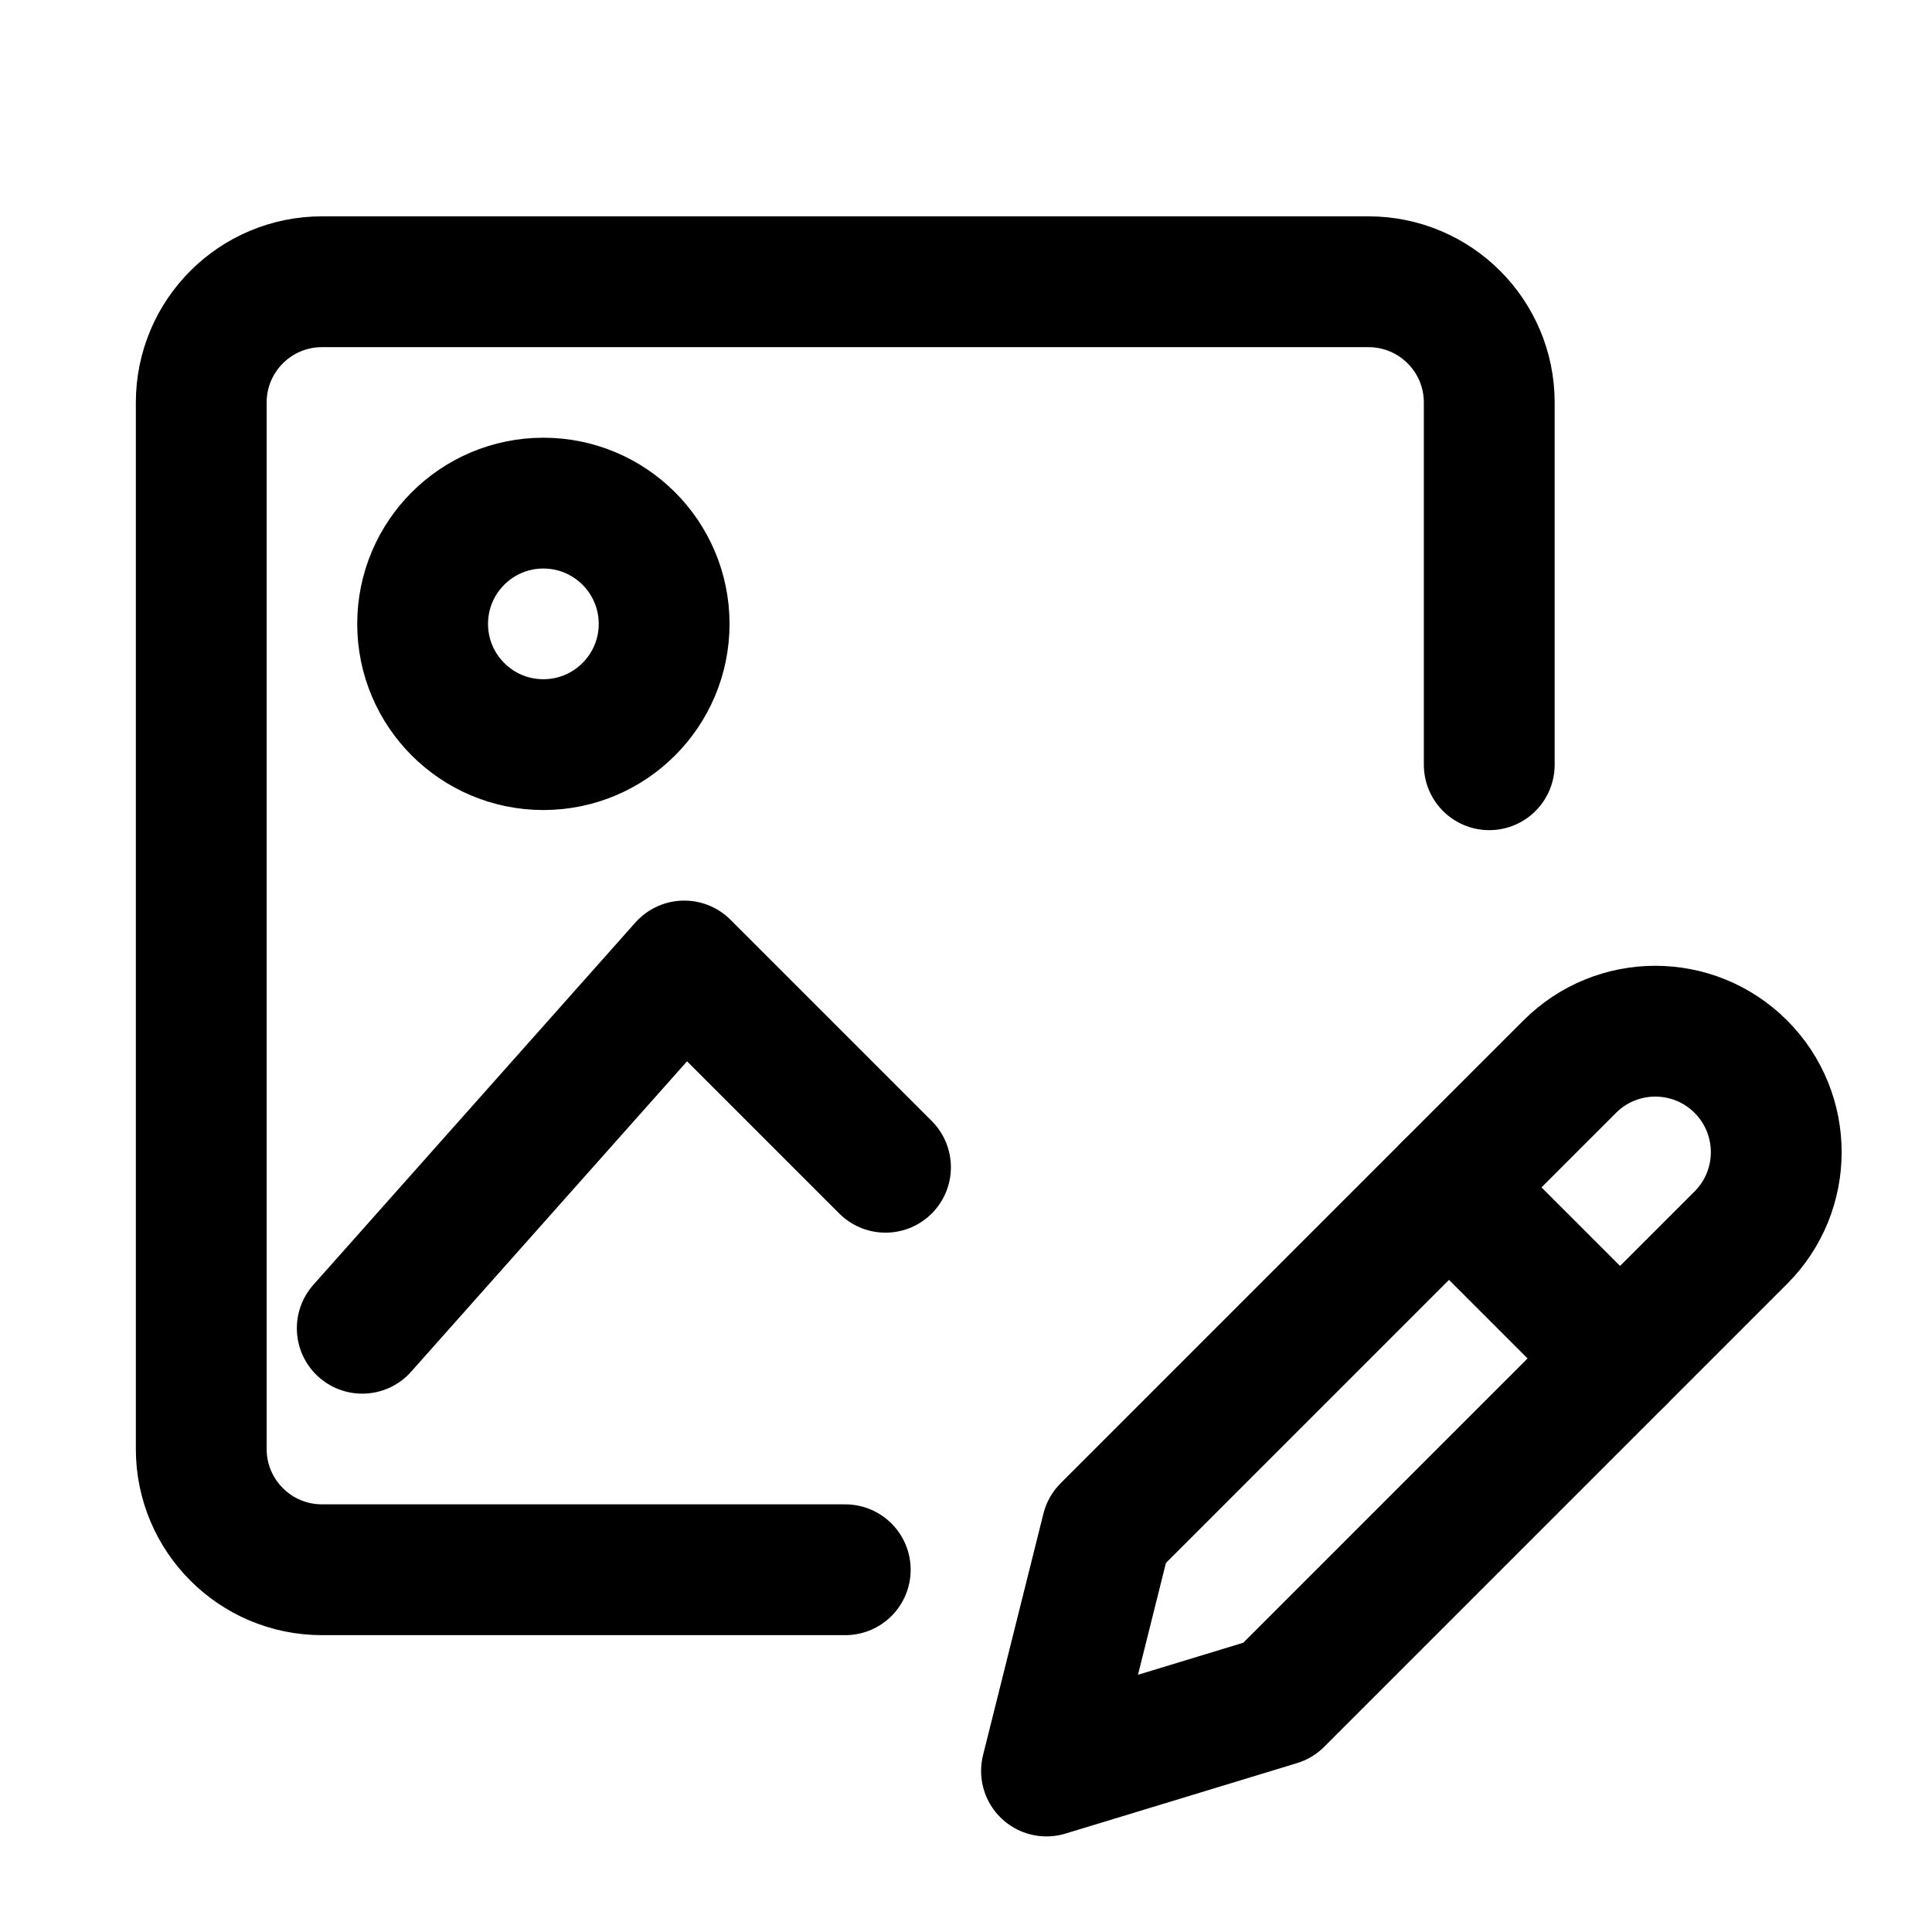
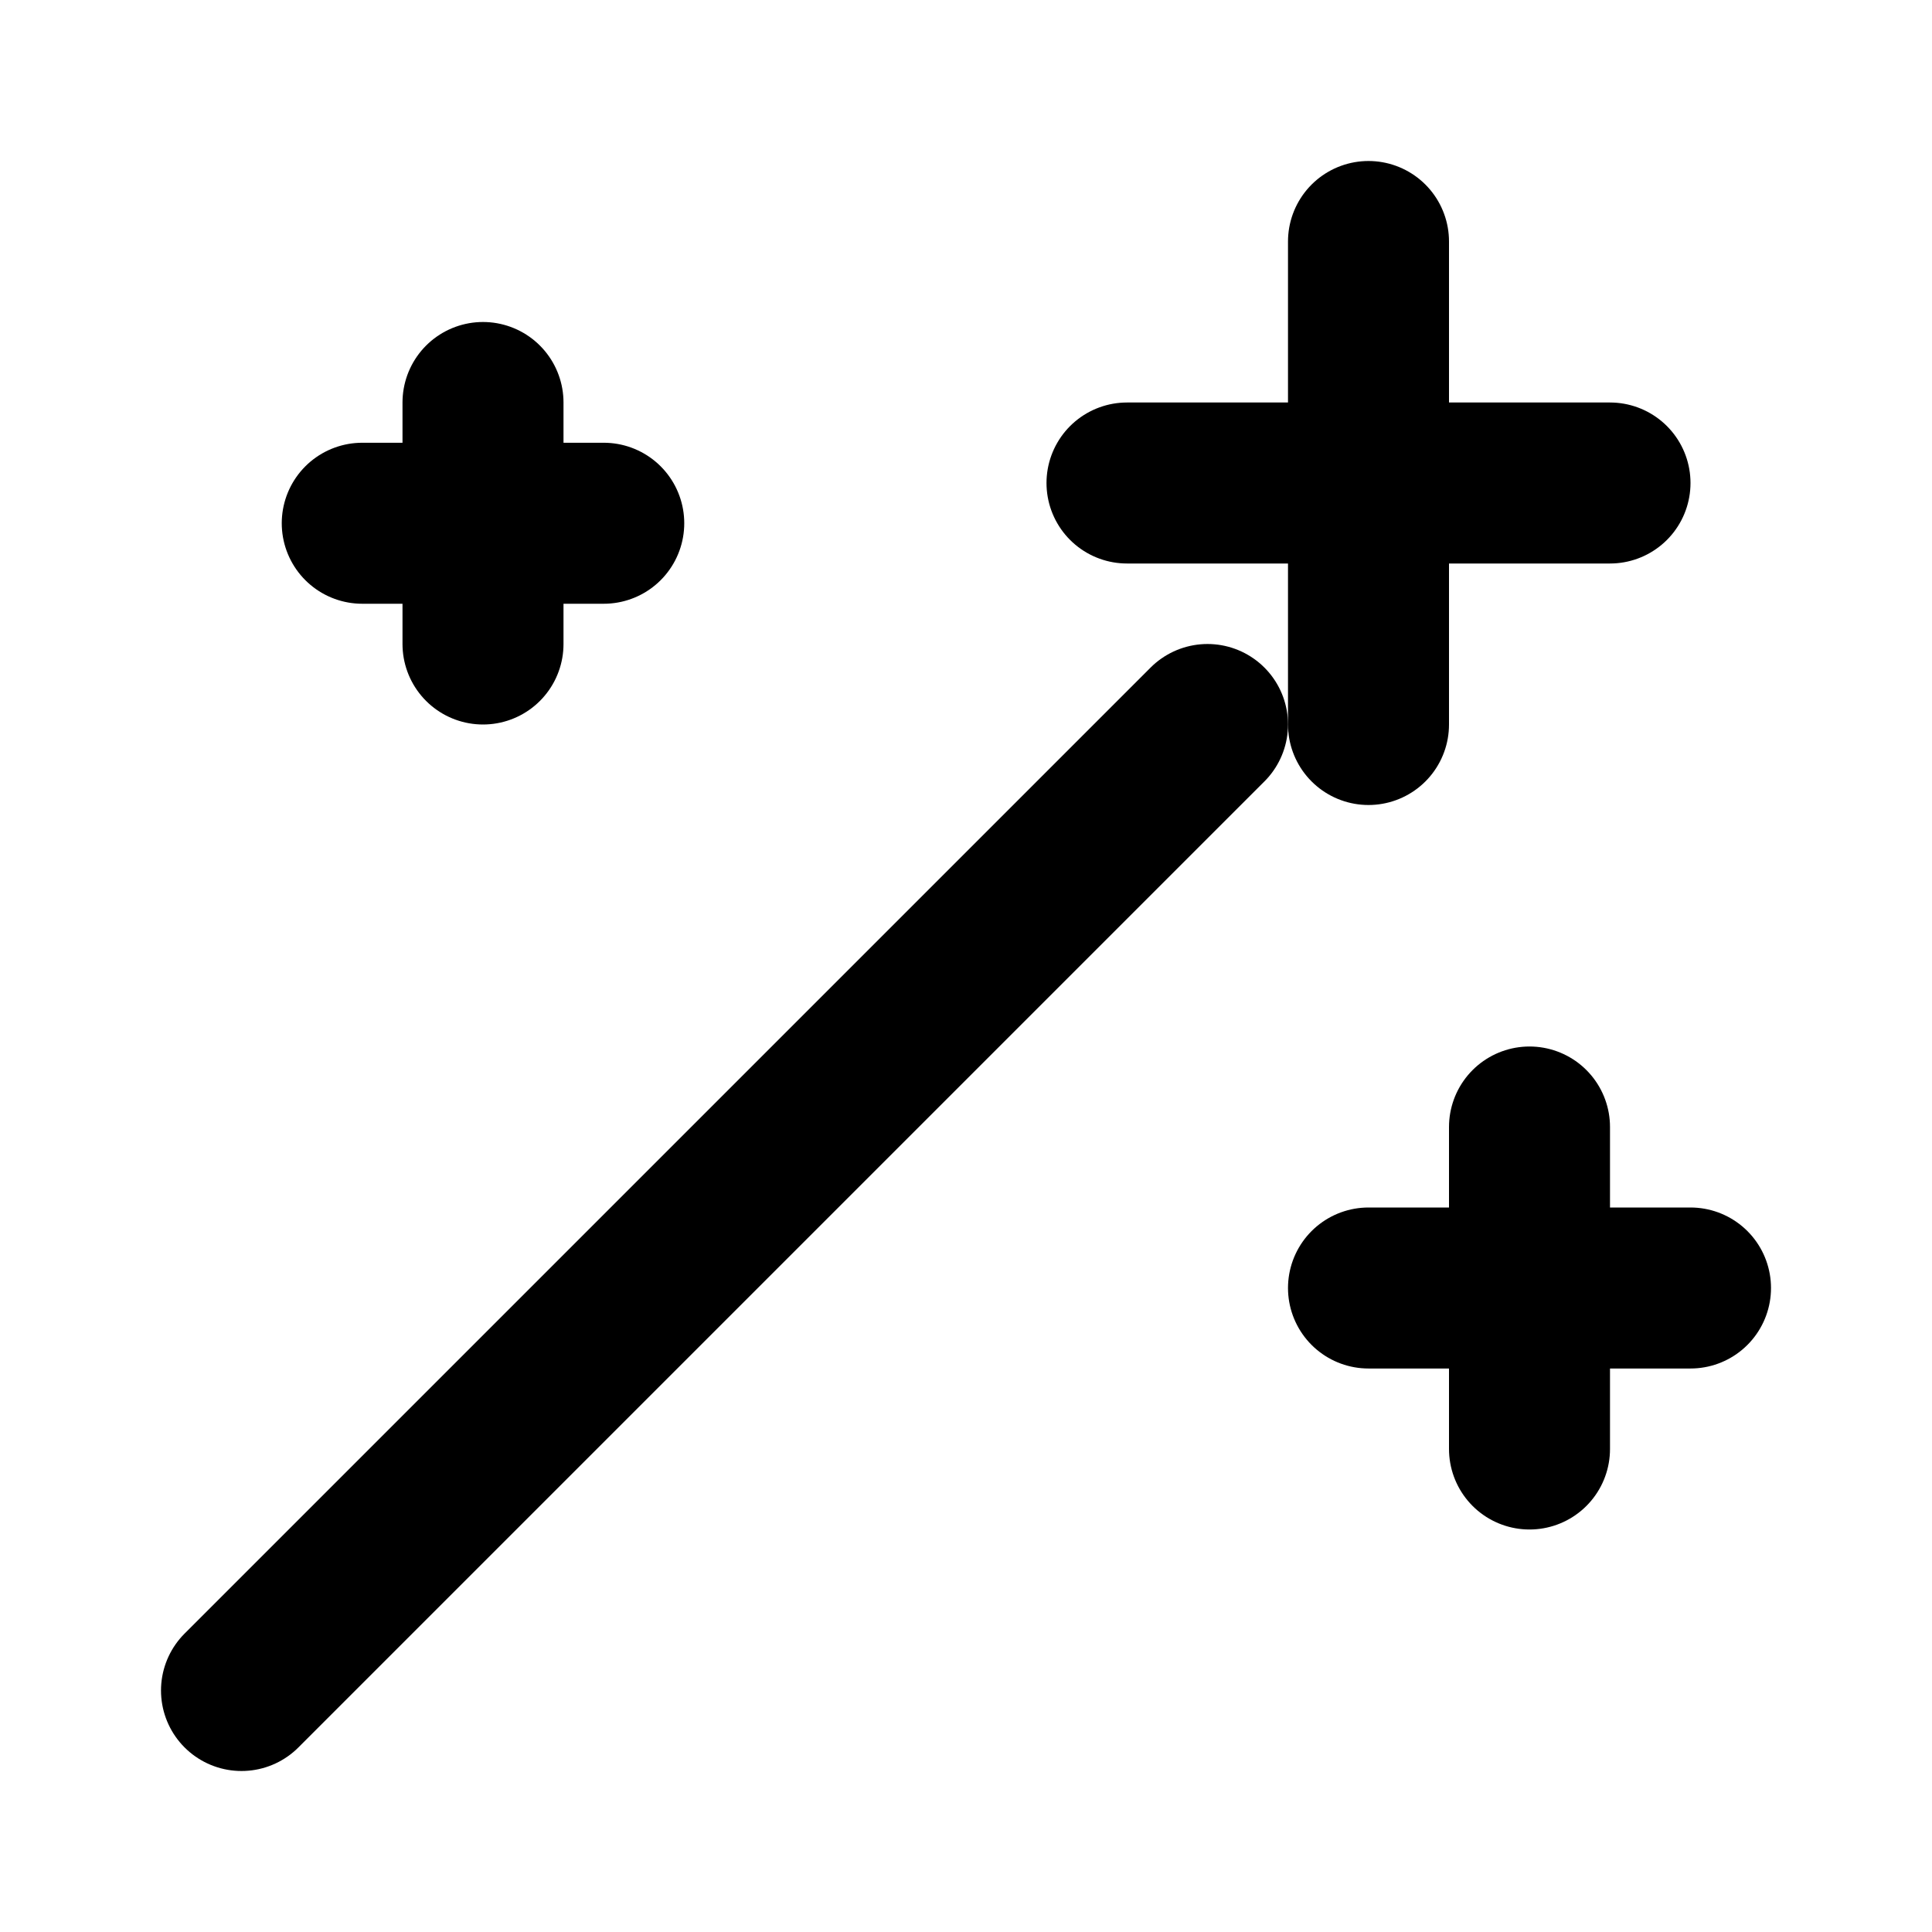
- <svg xmlns="http://www.w3.org/2000/svg" viewBox="0 0 48 48" fill="none" stroke="#000" stroke-width="3.25" stroke-linecap="round" stroke-linejoin="round">
-   <path d="M21 39H8a3 3 0 0 1-3-3V10a3 3 0 0 1 3-3h26a3 3 0 0 1 3 3v9" />
-   <circle cx="13.5" cy="15.5" r="3" />
-   <path d="M9 33l8-9 5 5" />
-   <path d="M26 44l1.5-6L39 26.5a3 3 0 0 1 4.25 4.25L31.75 42.25z" />
-   <path d="M36 29.5l4.25 4.25" />
+ <svg xmlns="http://www.w3.org/2000/svg" viewBox="0 0 48 48" width="96" height="96" fill="none" stroke="#000000" stroke-width="4" stroke-linecap="round" stroke-linejoin="round">
+   <path d="M6 42 L30 18" />
+   <path d="M34 6 V18 M28 12 H40" />
+   <path d="M12 10 V16 M9 13 H15" />
+   <path d="M38 28 V36 M34 32 H42" />
</svg>
